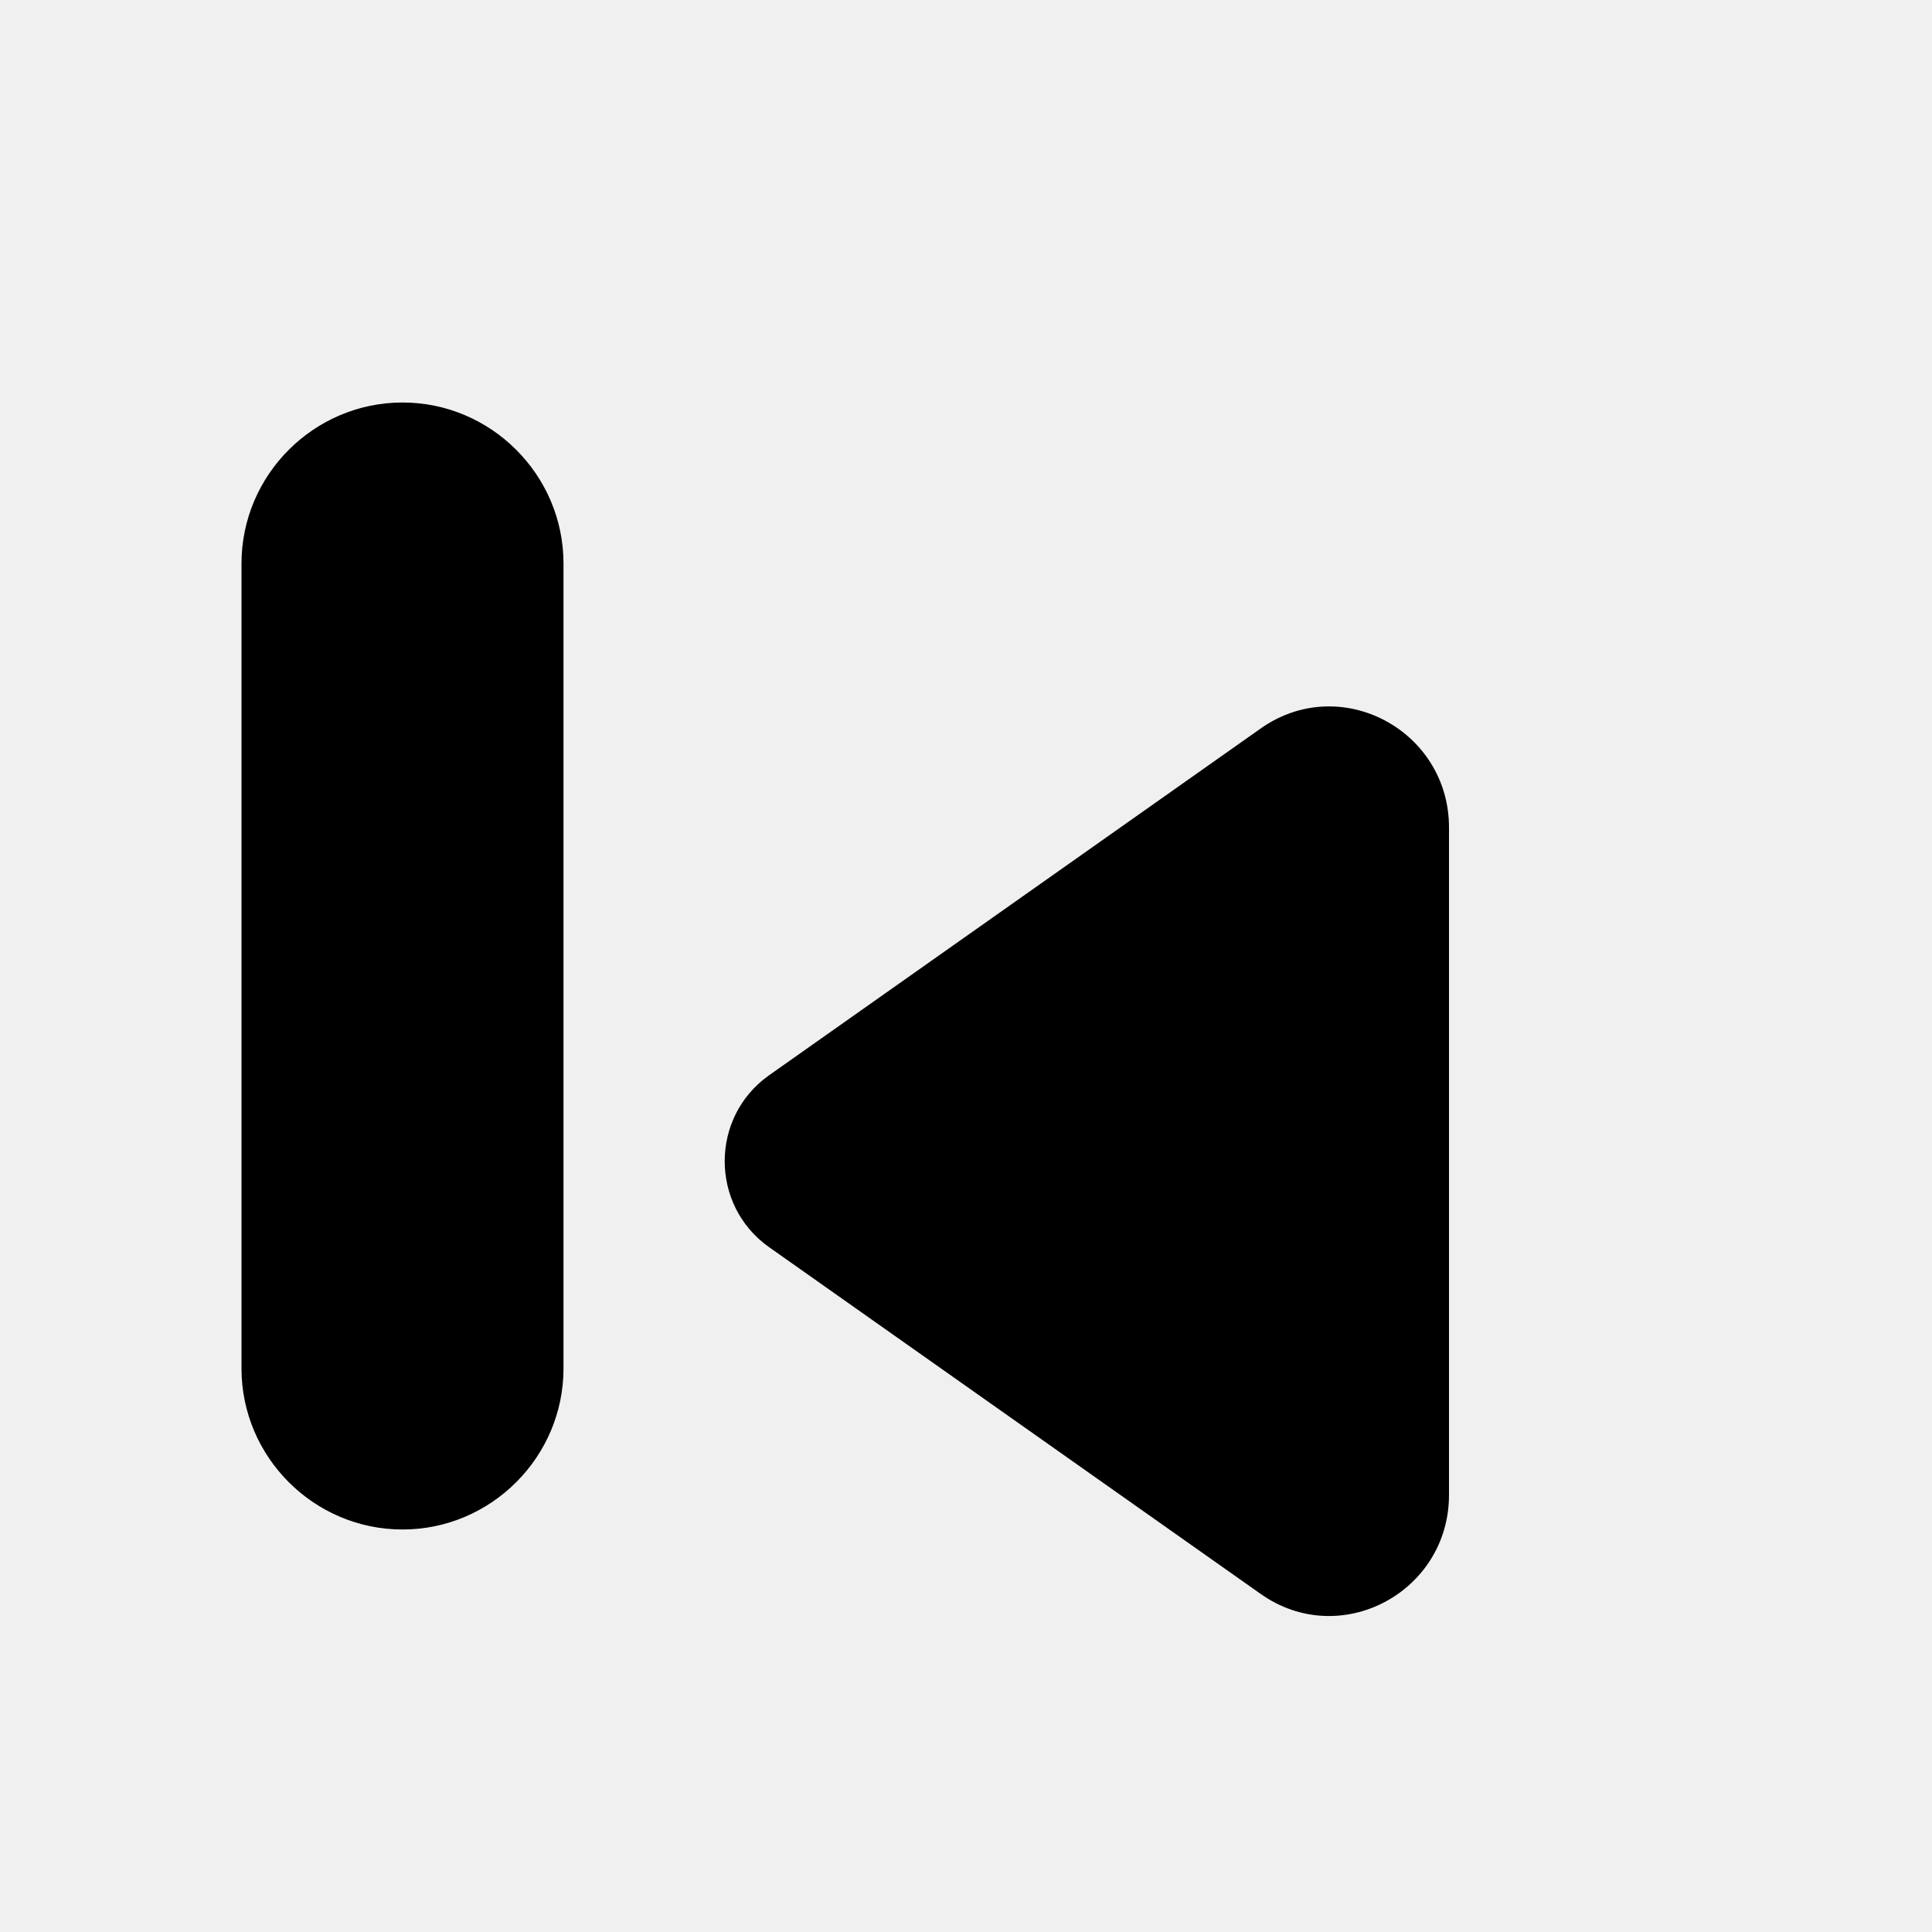
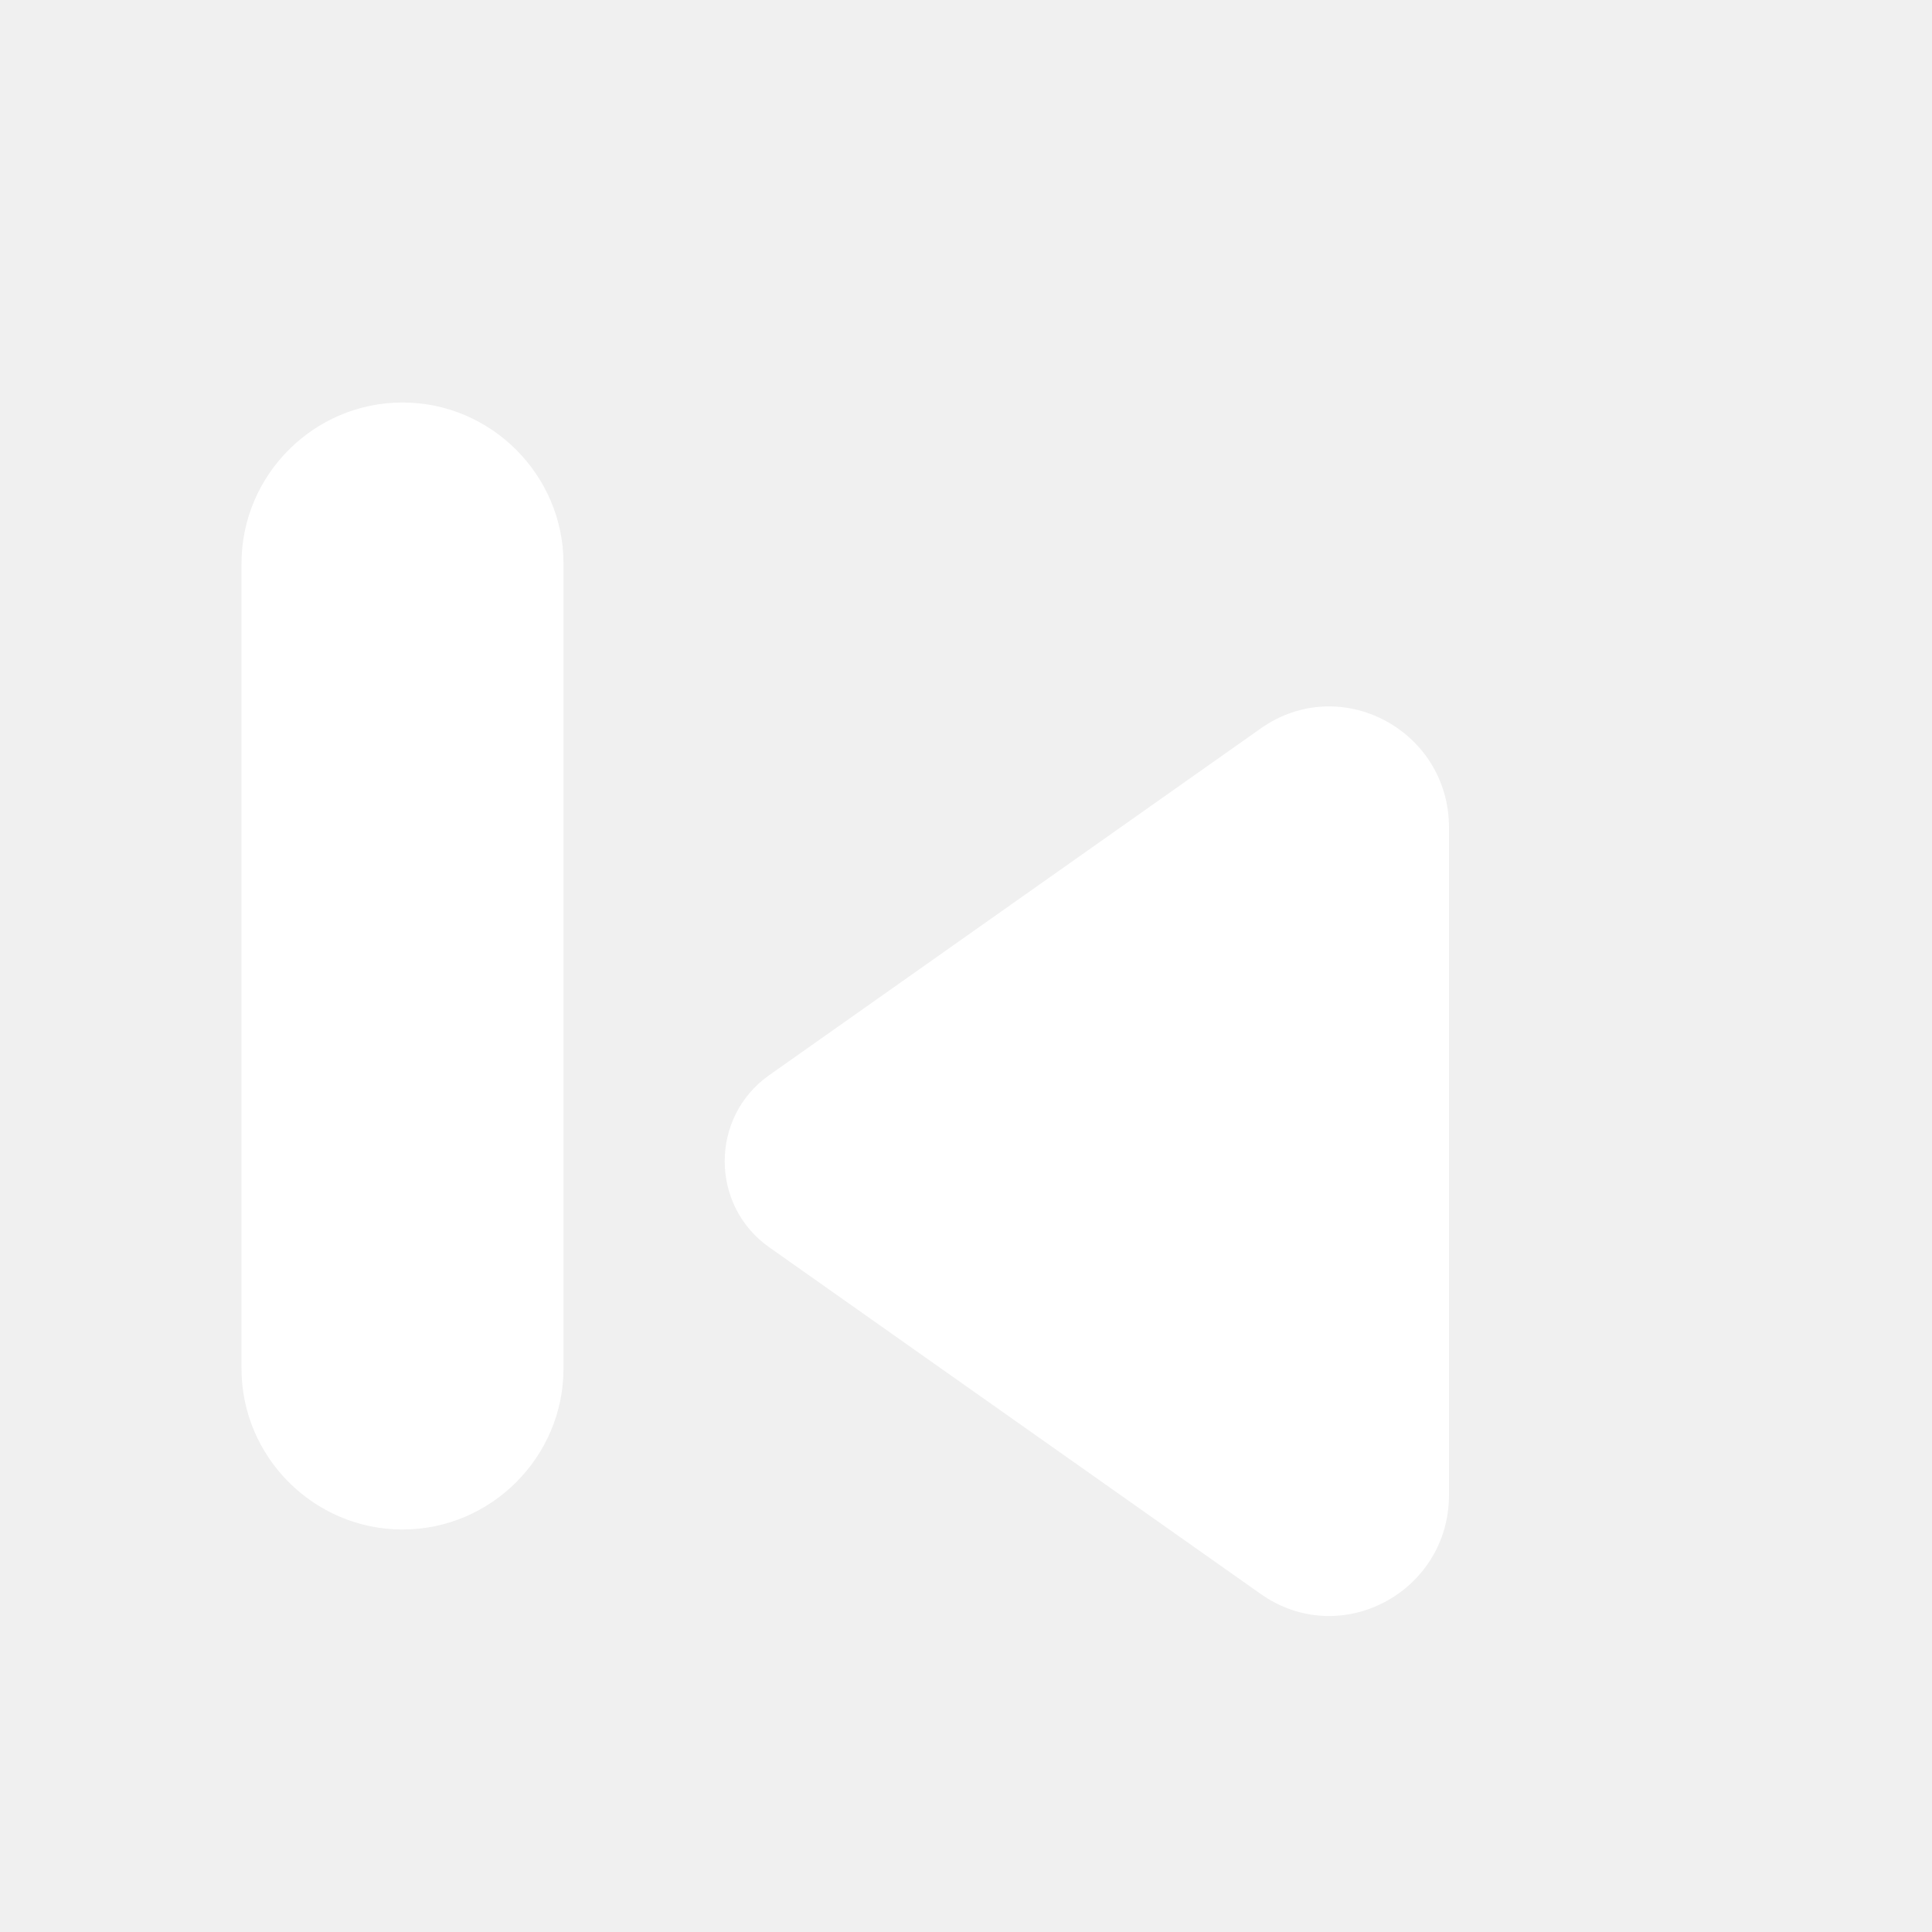
- <svg xmlns="http://www.w3.org/2000/svg" viewBox="0 0 24 24" fill="currentColor">
+ <svg xmlns="http://www.w3.org/2000/svg" viewBox="0 0 24 24" fill="#ffffff">
  <path d="M18 18.57c0 1.21-1.35 1.93-2.34 1.23l-6.11-4.31c-.73-.52-.73-1.61 0-2.13l6.11-4.31c.99-.7 2.34.02 2.34 1.23v8.29ZM5 5c1.1 0 2 .9 2 2v10c0 1.1-.9 2-2 2s-2-.9-2-2V7c0-1.1.9-2 2-2Z" />
</svg>
